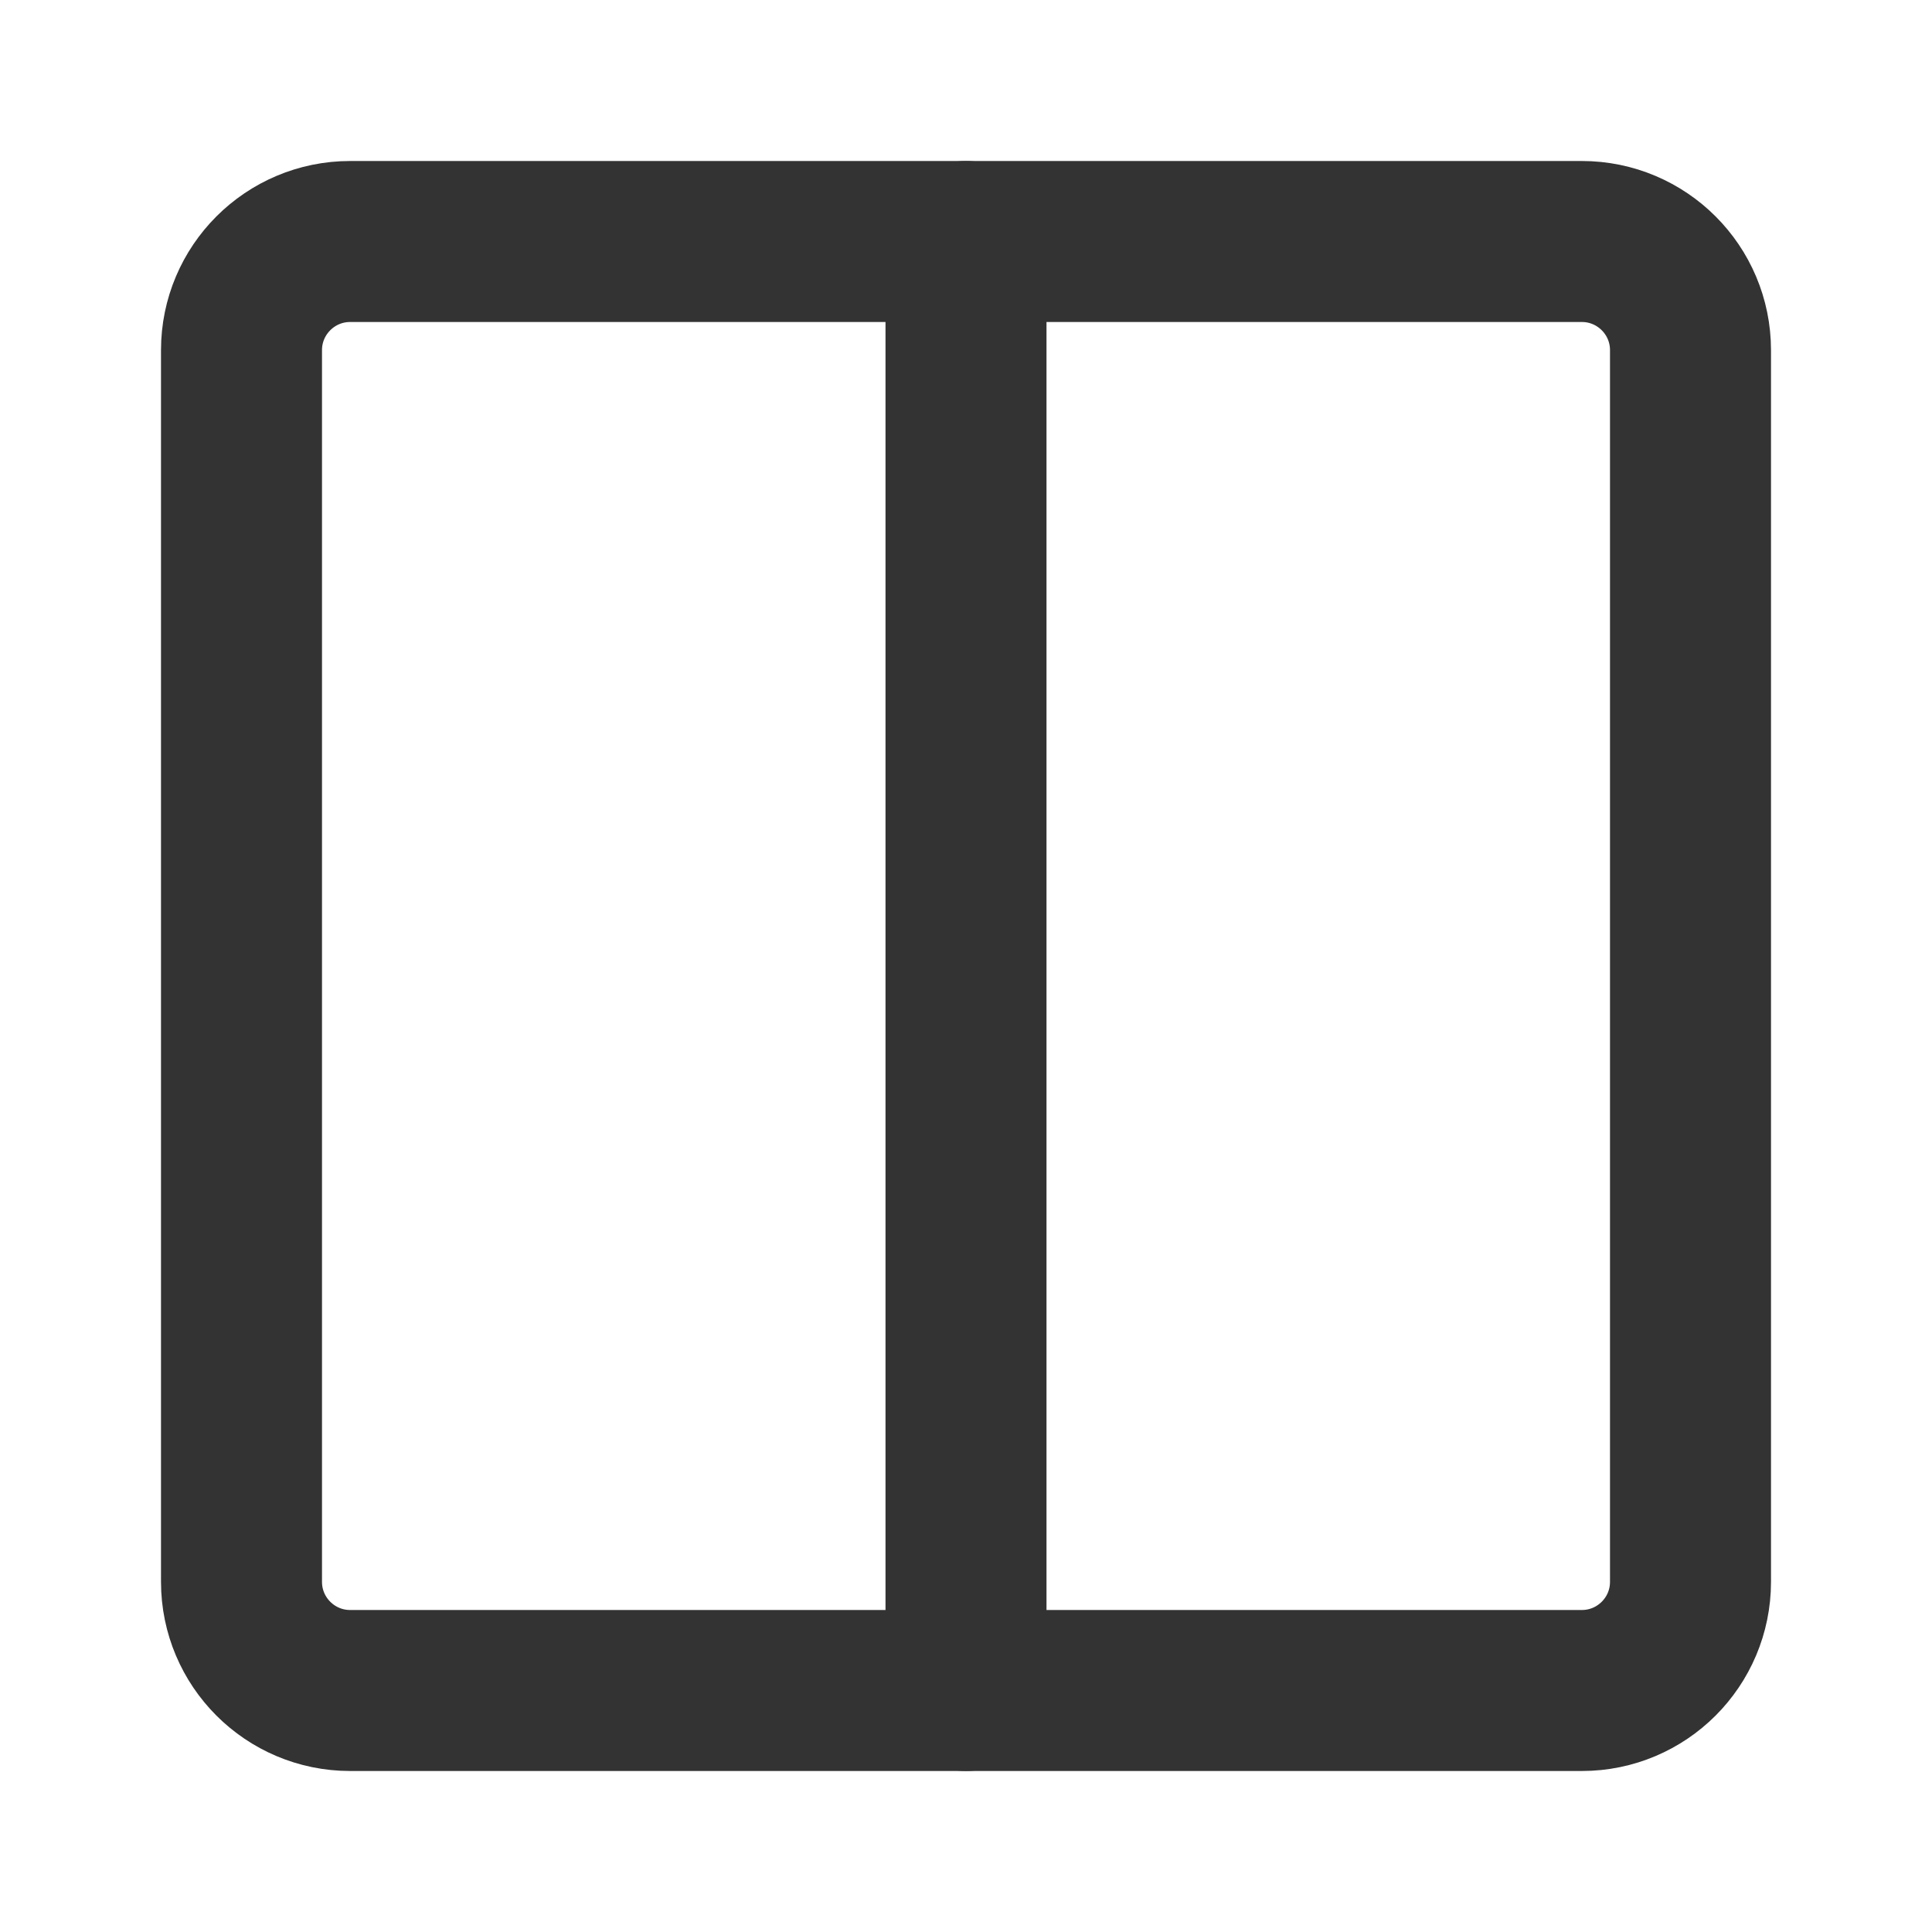
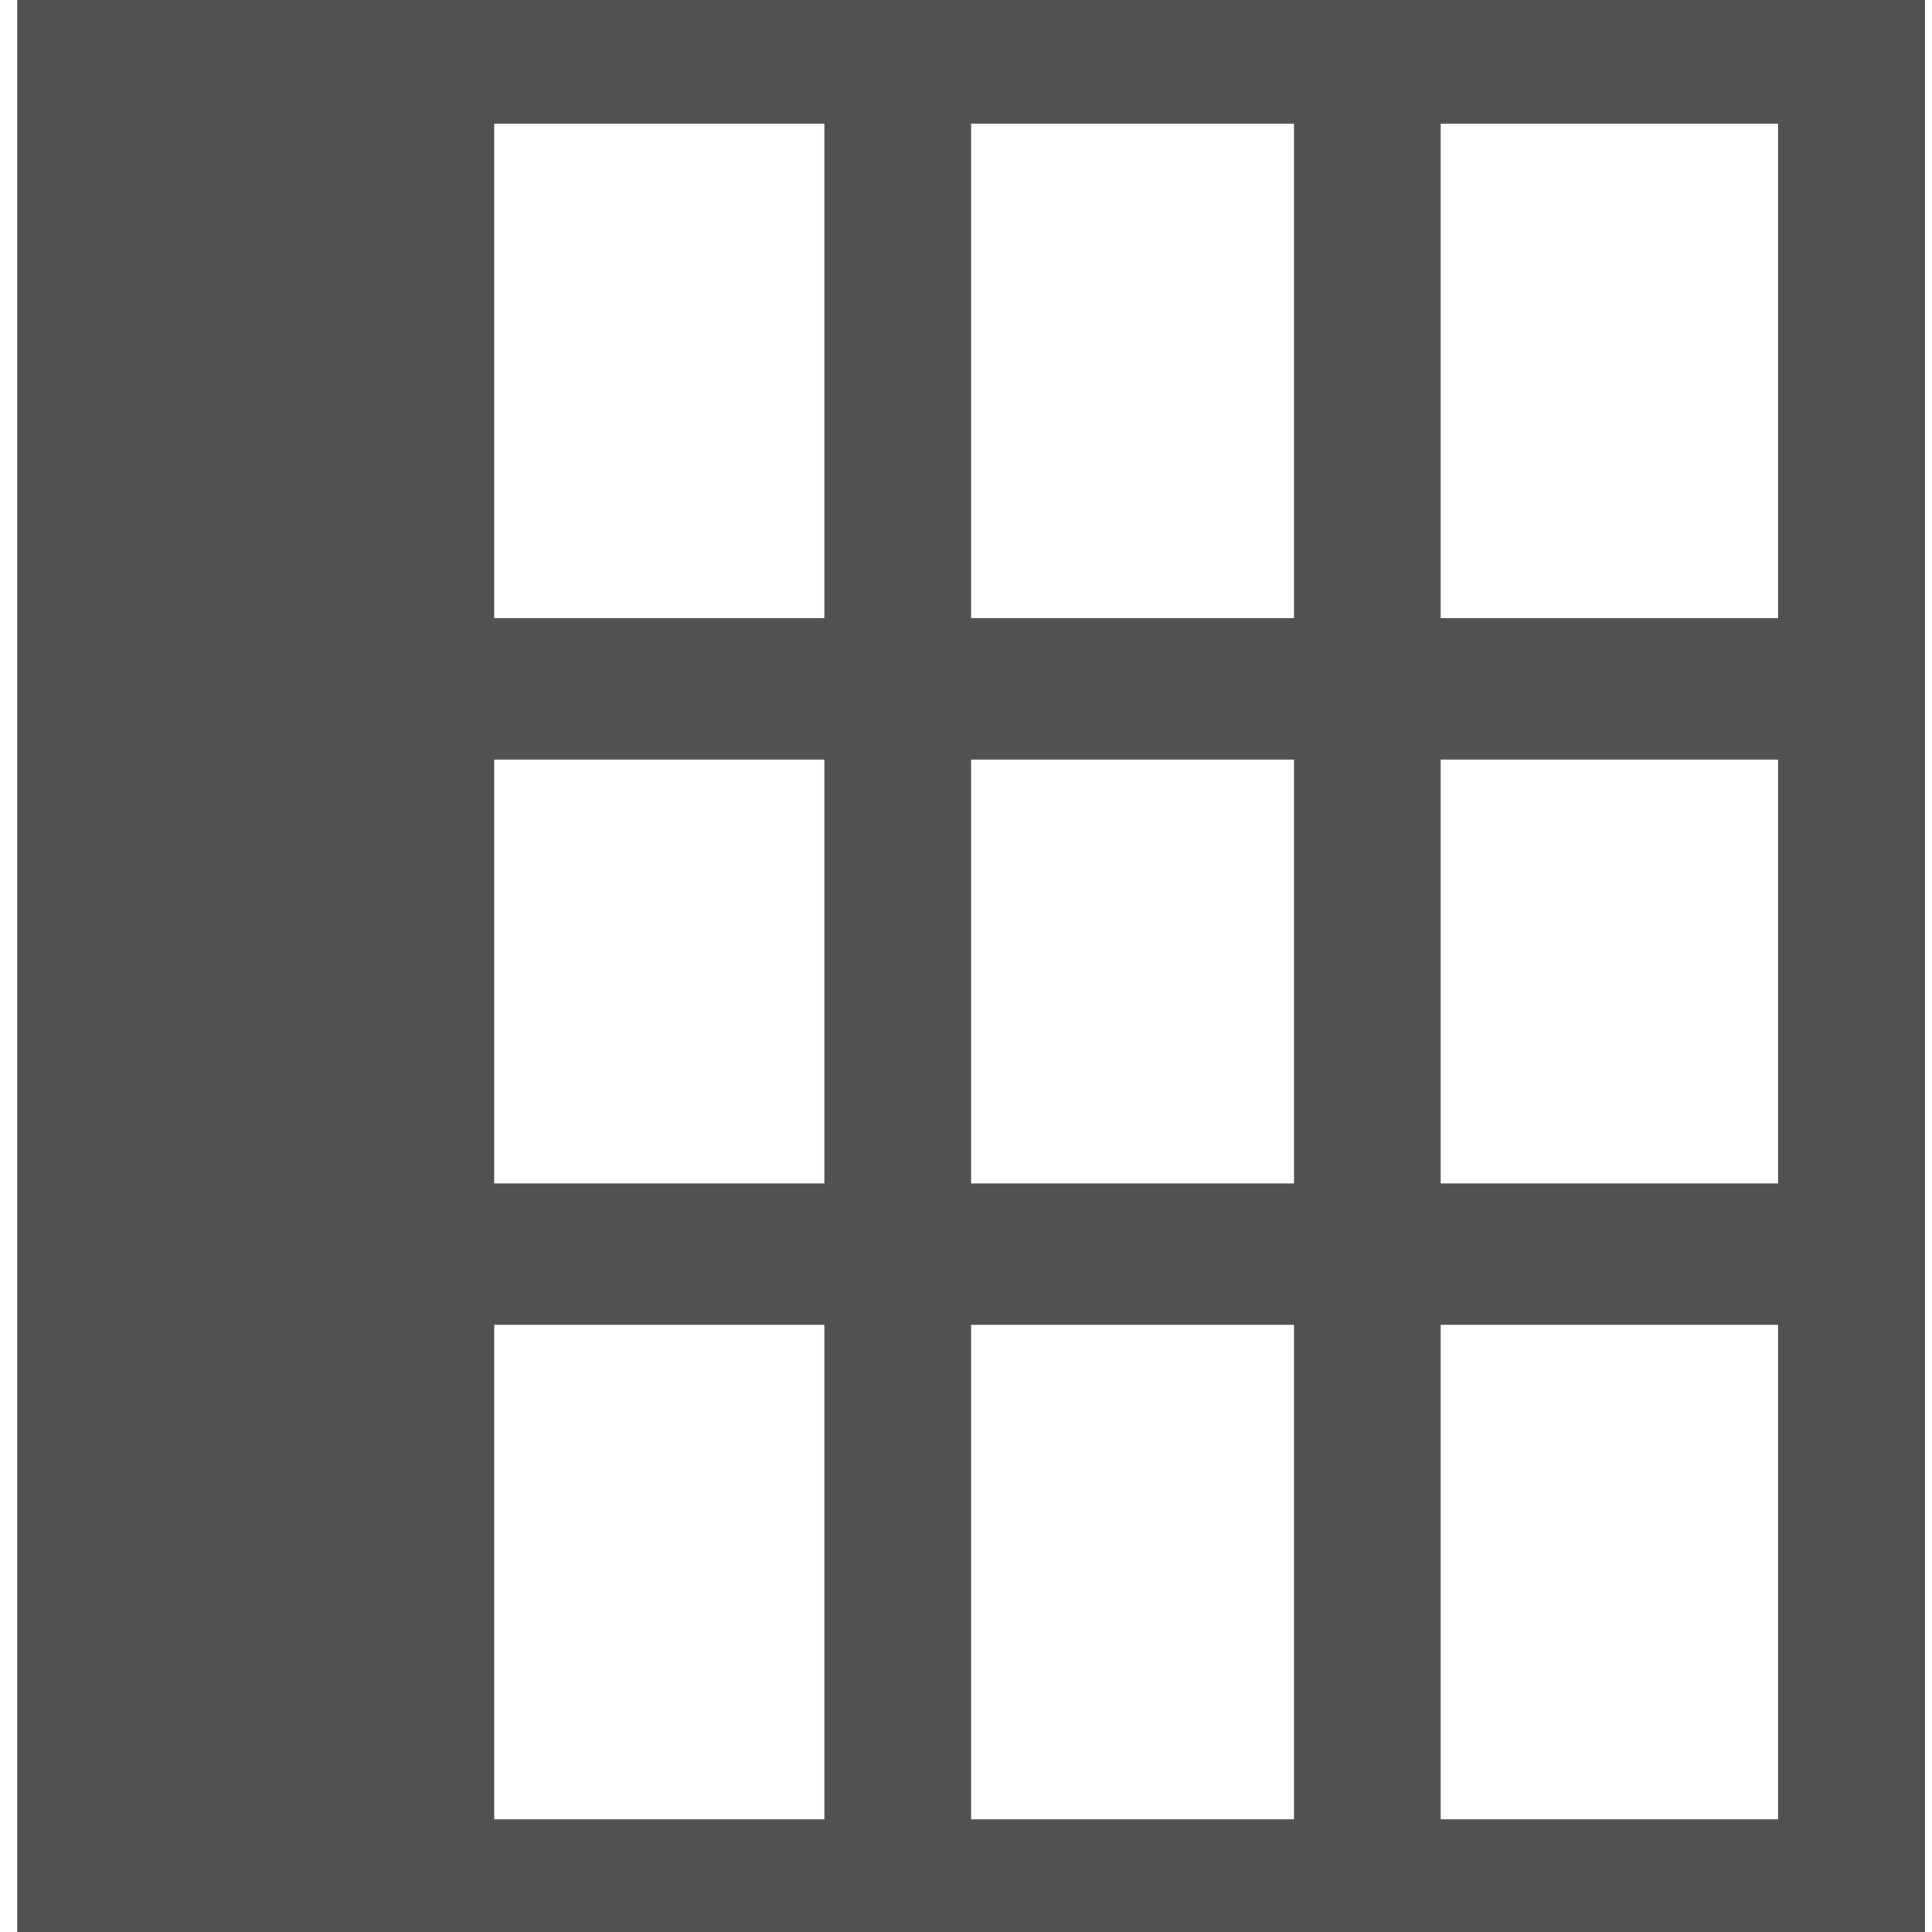
- <svg xmlns="http://www.w3.org/2000/svg" width="18" height="18" viewBox="0 0 48 48" fill="none">
-   <path d="M39.3 6H8.7C7.209 6 6 7.209 6 8.7V39.3C6 40.791 7.209 42 8.7 42H39.3C40.791 42 42 40.791 42 39.3V8.7C42 7.209 40.791 6 39.3 6Z" stroke="#333" stroke-width="4" />
-   <path d="M24 6L24 42" stroke="#333" stroke-width="4" stroke-linecap="round" />
+ <svg xmlns="http://www.w3.org/2000/svg" t="1692084271333" class="icon" viewBox="0 0 1024 1024" version="1.1" p-id="2200" width="16" height="16">
+   <path d="M9.144 1039.201L1020.268 1039.201l0-1048.576L9.144-9.375 9.144 1039.201z m252.777-711.535l1e-8-262.144 175.002 0 0 262.144L261.92 327.666zM942.487 702.159l0 262.144-178.893-1e-8 1e-8-262.144 178.893 0z m-256.668 0l0 262.144-171.116 0 0-262.144 171.116 0z m-248.897 0l0 262.144L261.92 964.303l-1e-8-262.144 175.002 0z m505.565-299.596L942.487 627.262l-178.893 0 0-224.698 178.893-1e-8z m-256.668 1e-8L685.819 627.262l-171.116 0 0-224.698 171.116 0z m-248.897 0L436.922 627.262 261.92 627.262l0-224.698 175.002 0z m505.565-337.041l0 262.144-178.893 0-1e-8-262.144 178.893-1e-8z m-256.668 1e-8l0 262.144-171.116 0 0-262.144 171.116 0z" fill="#515151" p-id="2201" />
</svg>
